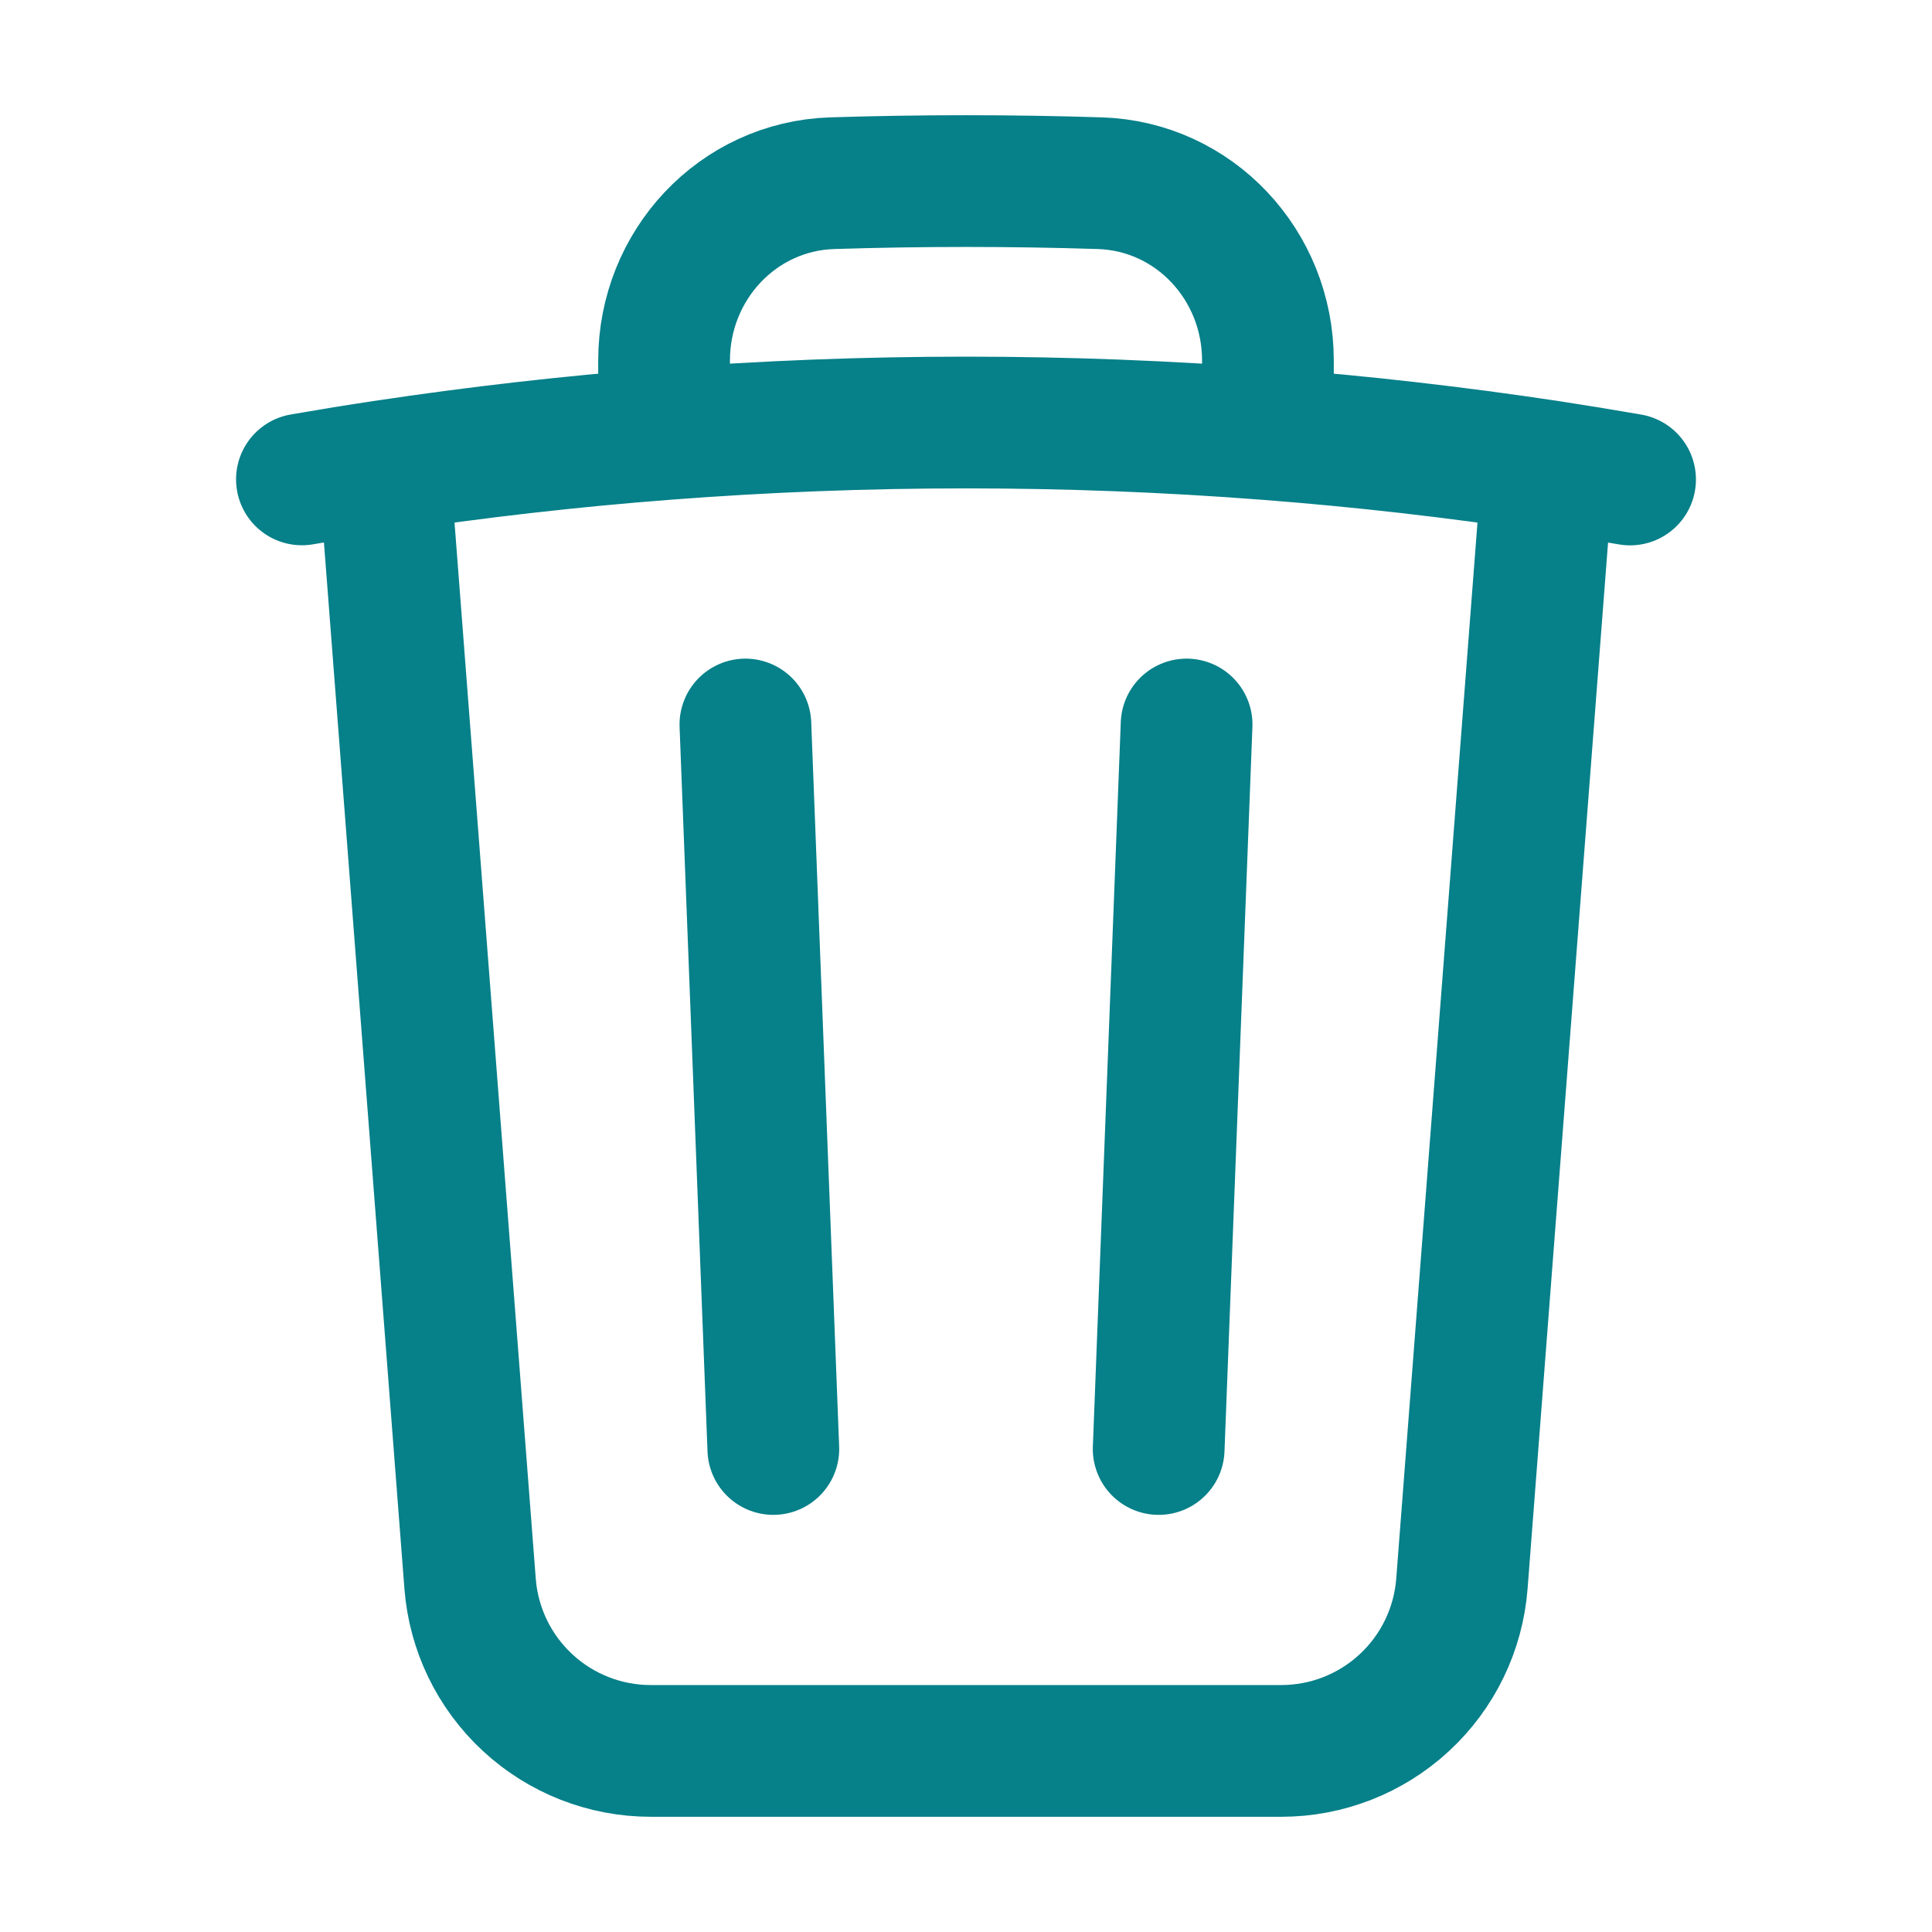
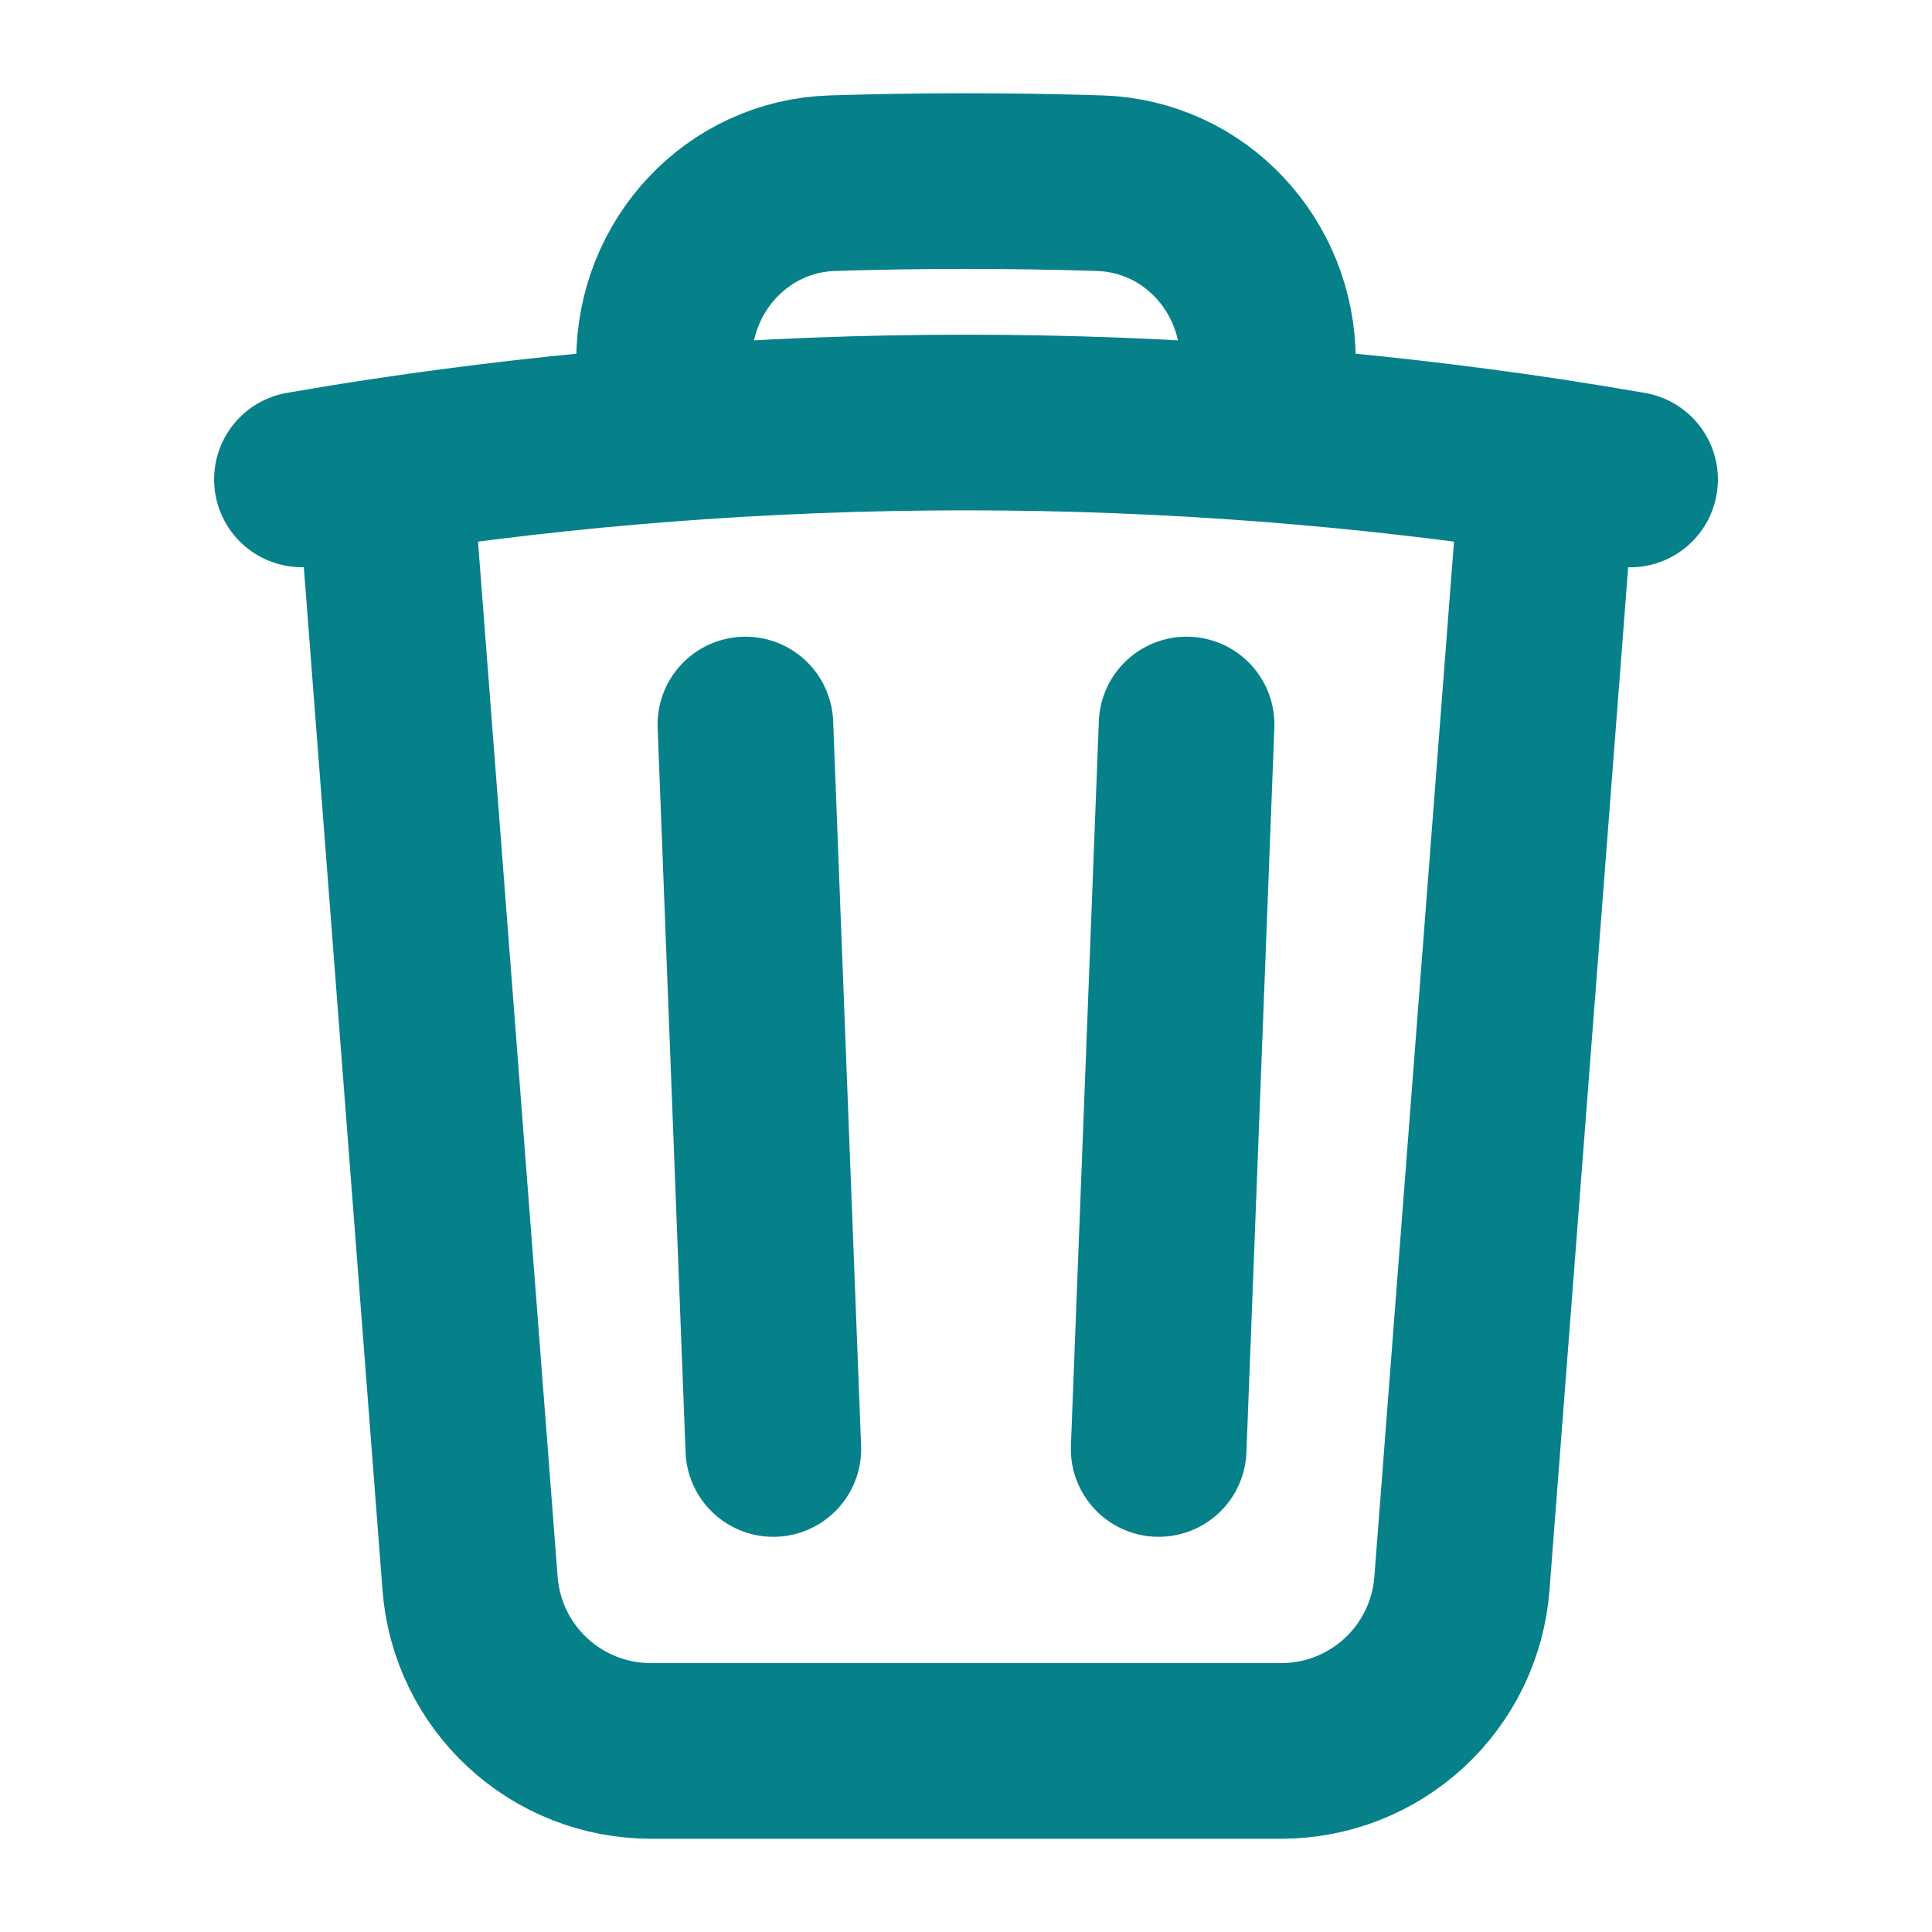
<svg xmlns="http://www.w3.org/2000/svg" width="22" height="22" viewBox="0 0 22 22" fill="none">
-   <path d="M13.512 8.25L13.194 16.5M8.806 16.5L8.488 8.25M14.438 4.944C15.504 5.026 16.568 5.148 17.626 5.307C17.939 5.355 18.251 5.406 18.562 5.46M17.626 5.307L16.647 18.034C16.607 18.552 16.373 19.036 15.991 19.389C15.61 19.742 15.109 19.938 14.59 19.938H7.41C6.891 19.938 6.39 19.742 6.009 19.389C5.627 19.036 5.393 18.552 5.353 18.034L4.374 5.307M4.374 5.307C4.061 5.354 3.749 5.405 3.438 5.459M4.374 5.307C5.432 5.148 6.496 5.026 7.562 4.944M14.438 4.944V4.104C14.438 3.022 13.603 2.12 12.522 2.086C11.508 2.054 10.492 2.054 9.478 2.086C8.397 2.12 7.562 3.023 7.562 4.104V4.944M14.438 4.944C12.149 4.767 9.851 4.767 7.562 4.944" stroke="#068089" stroke-width="1.5" stroke-linecap="round" stroke-linejoin="round" />
+   <path d="M13.512 8.25L13.194 16.5M8.806 16.5L8.488 8.25M14.438 4.944C15.504 5.026 16.568 5.148 17.626 5.307C17.939 5.355 18.251 5.406 18.562 5.46M17.626 5.307L16.647 18.034C16.607 18.552 16.373 19.036 15.991 19.389C15.61 19.742 15.109 19.938 14.59 19.938H7.41C6.891 19.938 6.39 19.742 6.009 19.389C5.627 19.036 5.393 18.552 5.353 18.034L4.374 5.307M4.374 5.307C4.061 5.354 3.749 5.405 3.438 5.459M4.374 5.307C5.432 5.148 6.496 5.026 7.562 4.944M14.438 4.944V4.104C14.438 3.022 13.603 2.12 12.522 2.086C11.508 2.054 10.492 2.054 9.478 2.086C8.397 2.12 7.562 3.023 7.562 4.104V4.944M14.438 4.944C12.149 4.767 9.851 4.767 7.562 4.944" stroke="#068089" stroke-width="2" stroke-linecap="round" stroke-linejoin="round" />
</svg>
